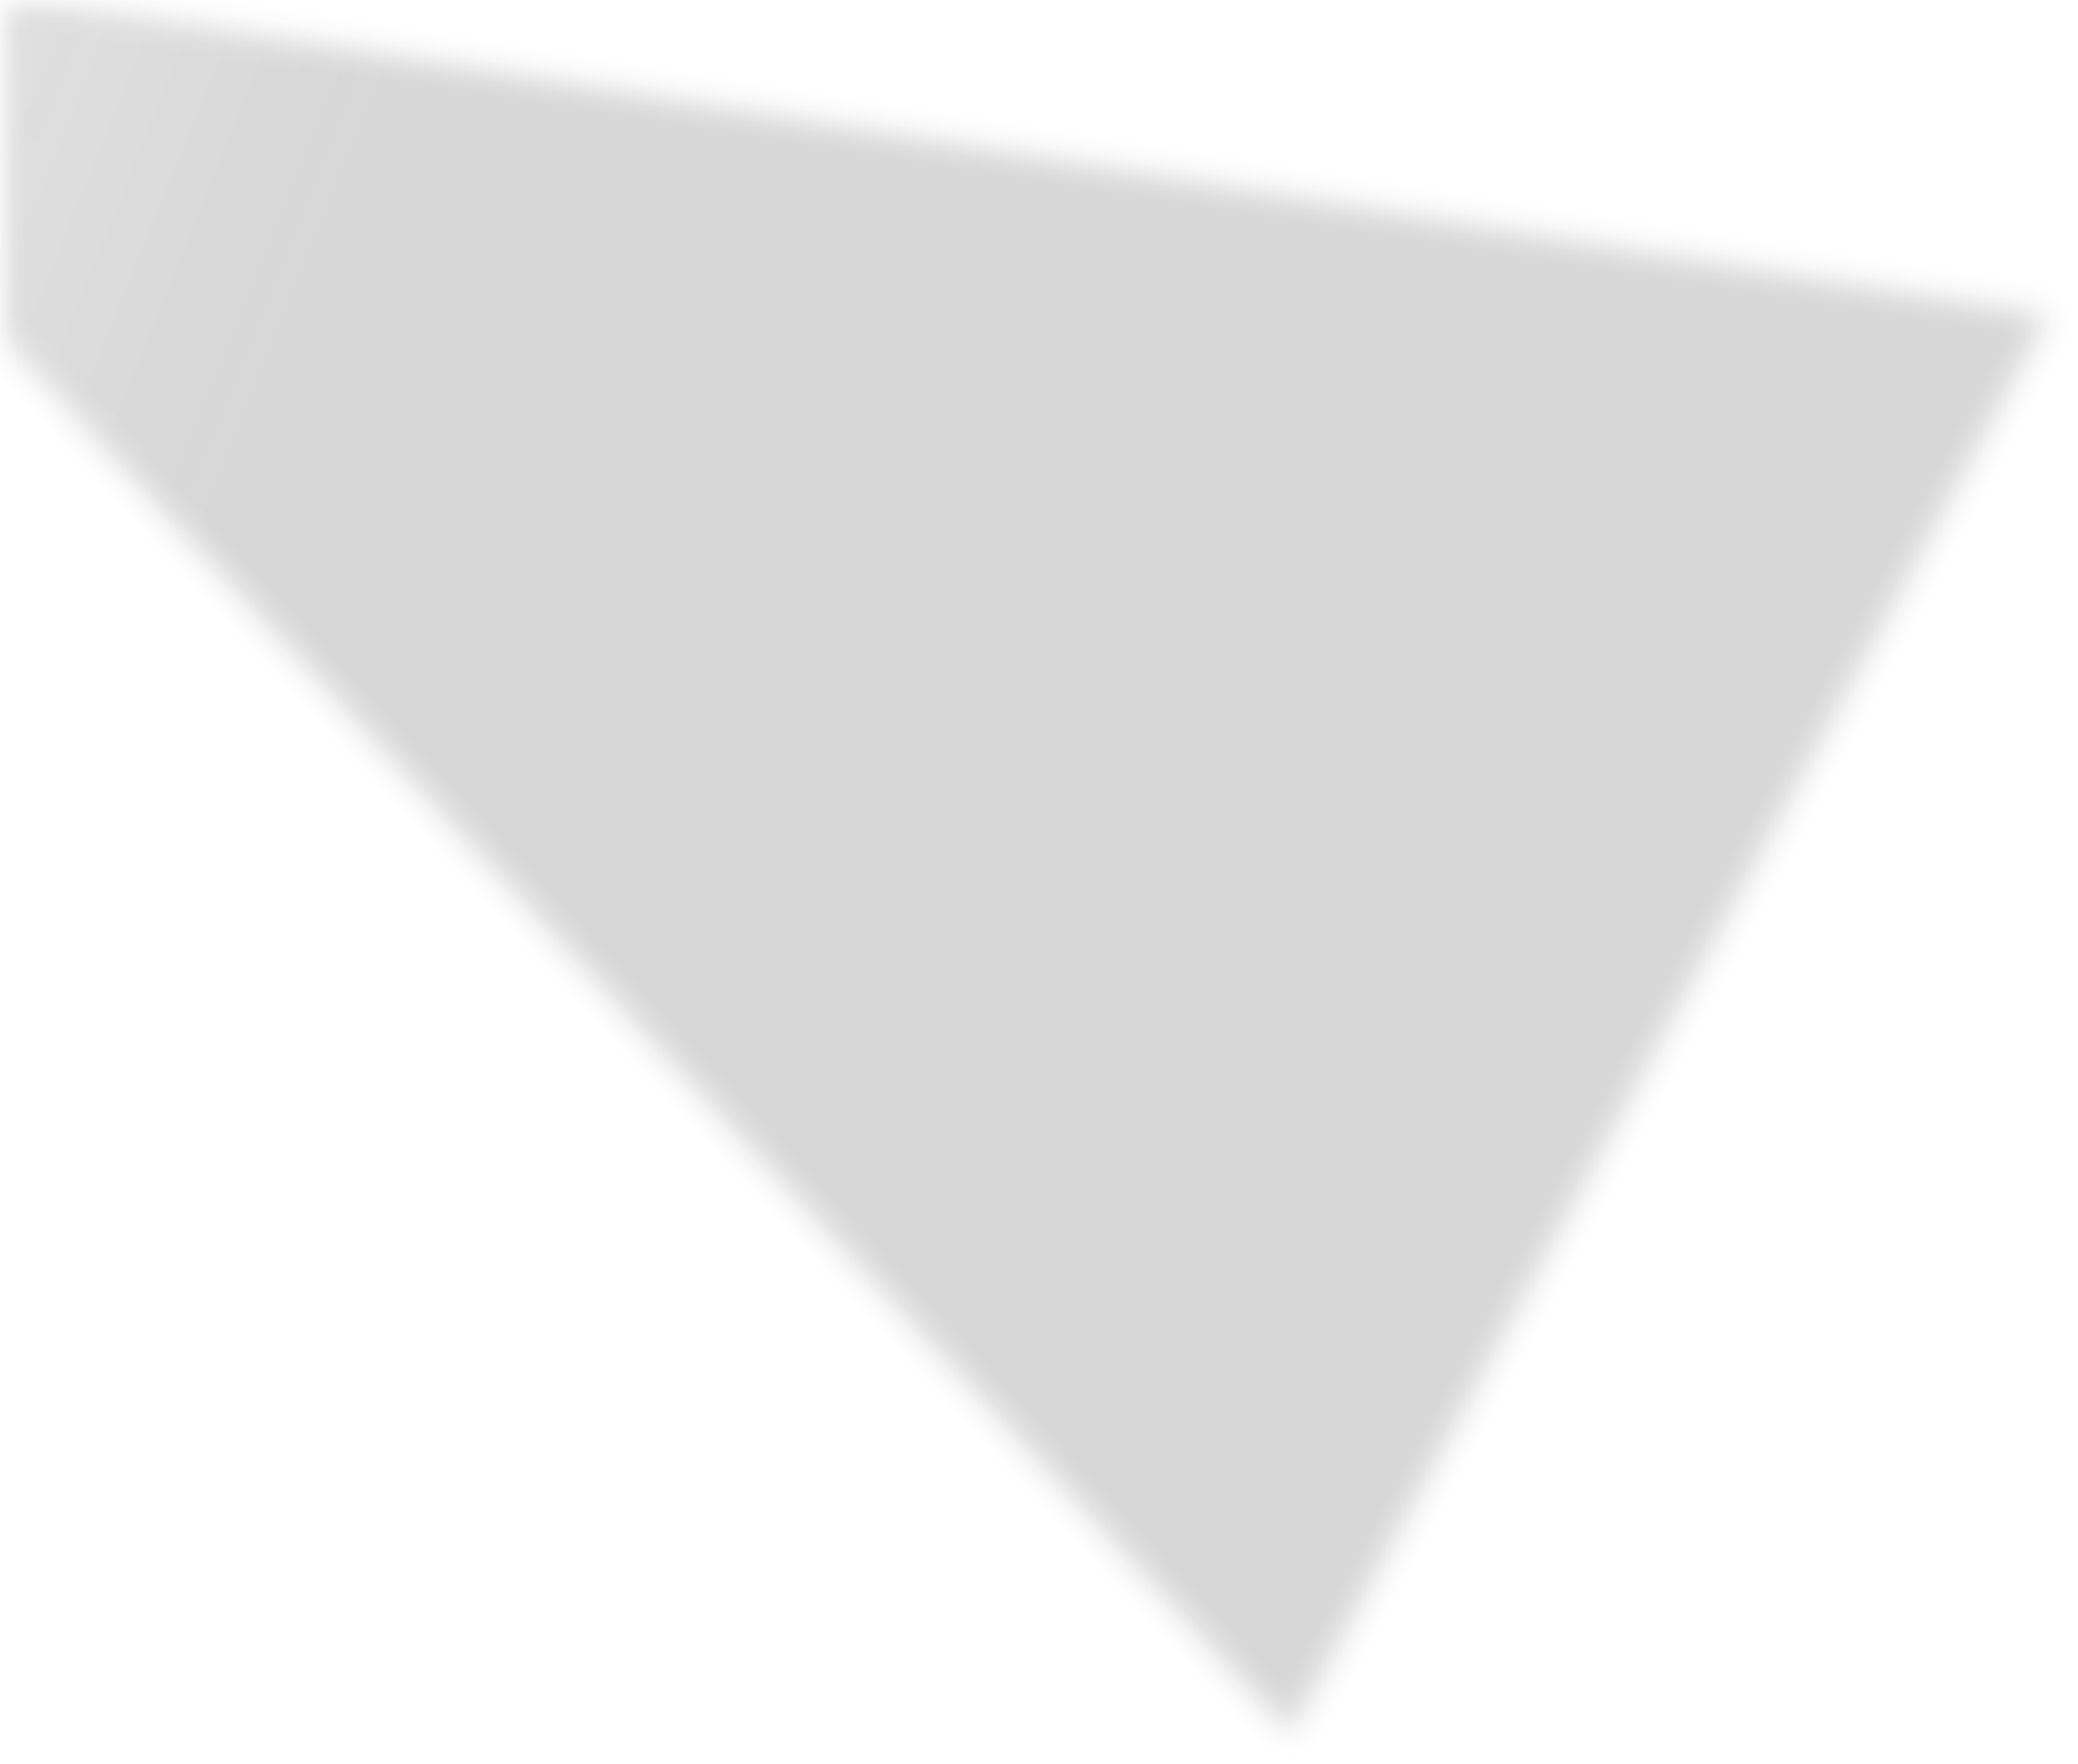
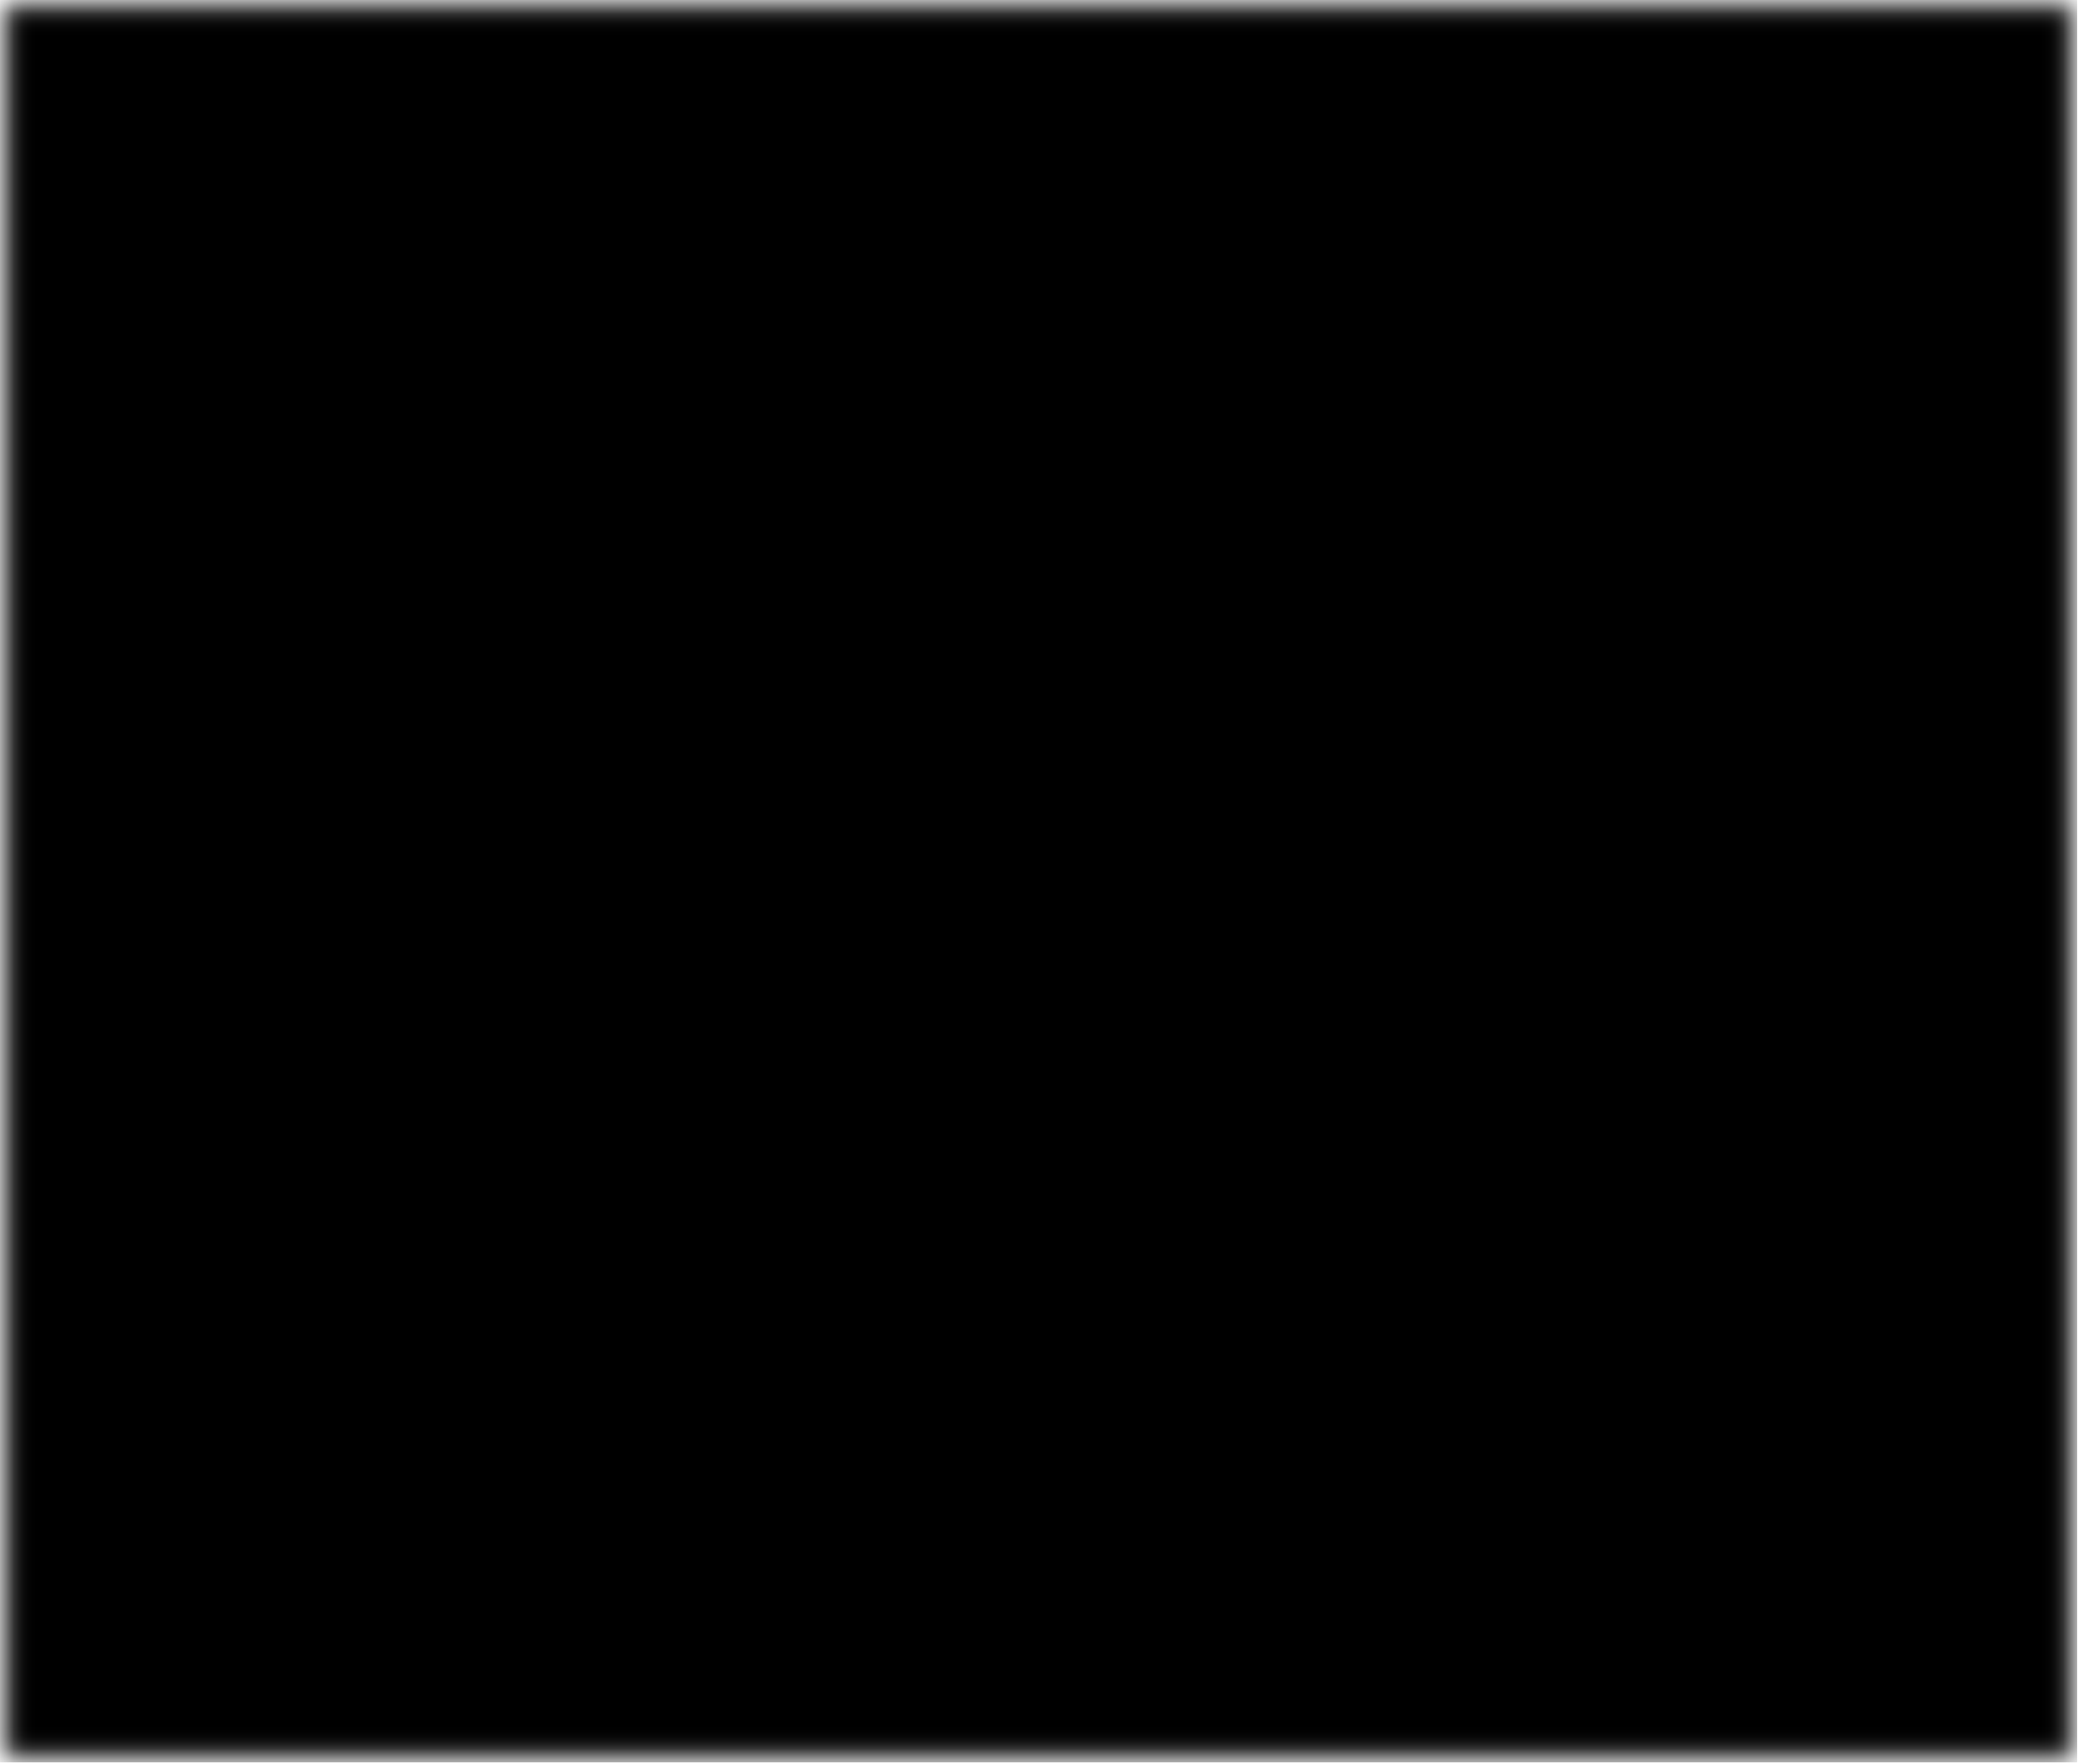
<svg xmlns="http://www.w3.org/2000/svg" width="985" height="836" viewBox="0 0 985 836" fill="none">
  <g filter="url(#filter0_f_3437_5785)">
    <path d="M-173.766 -30.091L970.555 149.425L611.616 821.304L-173.766 -30.091Z" fill="url(#paint0_linear_3437_5785)" />
  </g>
  <defs>
-     <filter id="filter0_f_3437_5785" x="-187.666" y="-43.991" width="1172.12" height="879.194" filterUnits="userSpaceOnUse" color-interpolation-filters="sRGB">
-       <feFlood flood-opacity="0" result="BackgroundImageFix" />
+     <filter id="filter0_f_3437_5785" x="-187.666" y="-43.991" width="1172.12" height="879.194" filterUnits="userSpaceOnUse" colorInterpolationFilters="sRGB">
+       <feFlood floodOpacity="0" result="BackgroundImageFix" />
      <feBlend mode="normal" in="SourceGraphic" in2="BackgroundImageFix" result="shape" />
      <feGaussianBlur stdDeviation="6.95" result="effect1_foregroundBlur_3437_5785" />
    </filter>
    <linearGradient id="paint0_linear_3437_5785" x1="-29.239" y1="-300.623" x2="275.698" y2="-177.967" gradientUnits="userSpaceOnUse">
-       <stop stop-color="#787777" stop-opacity="0.18" />
-       <stop offset="1" stop-color="#121212" stop-opacity="0.17" />
+       <stop stopColor="#787777" stop-opacity="0.18" />
+       <stop offset="1" stopColor="#121212" stop-opacity="0.17" />
    </linearGradient>
  </defs>
</svg>
